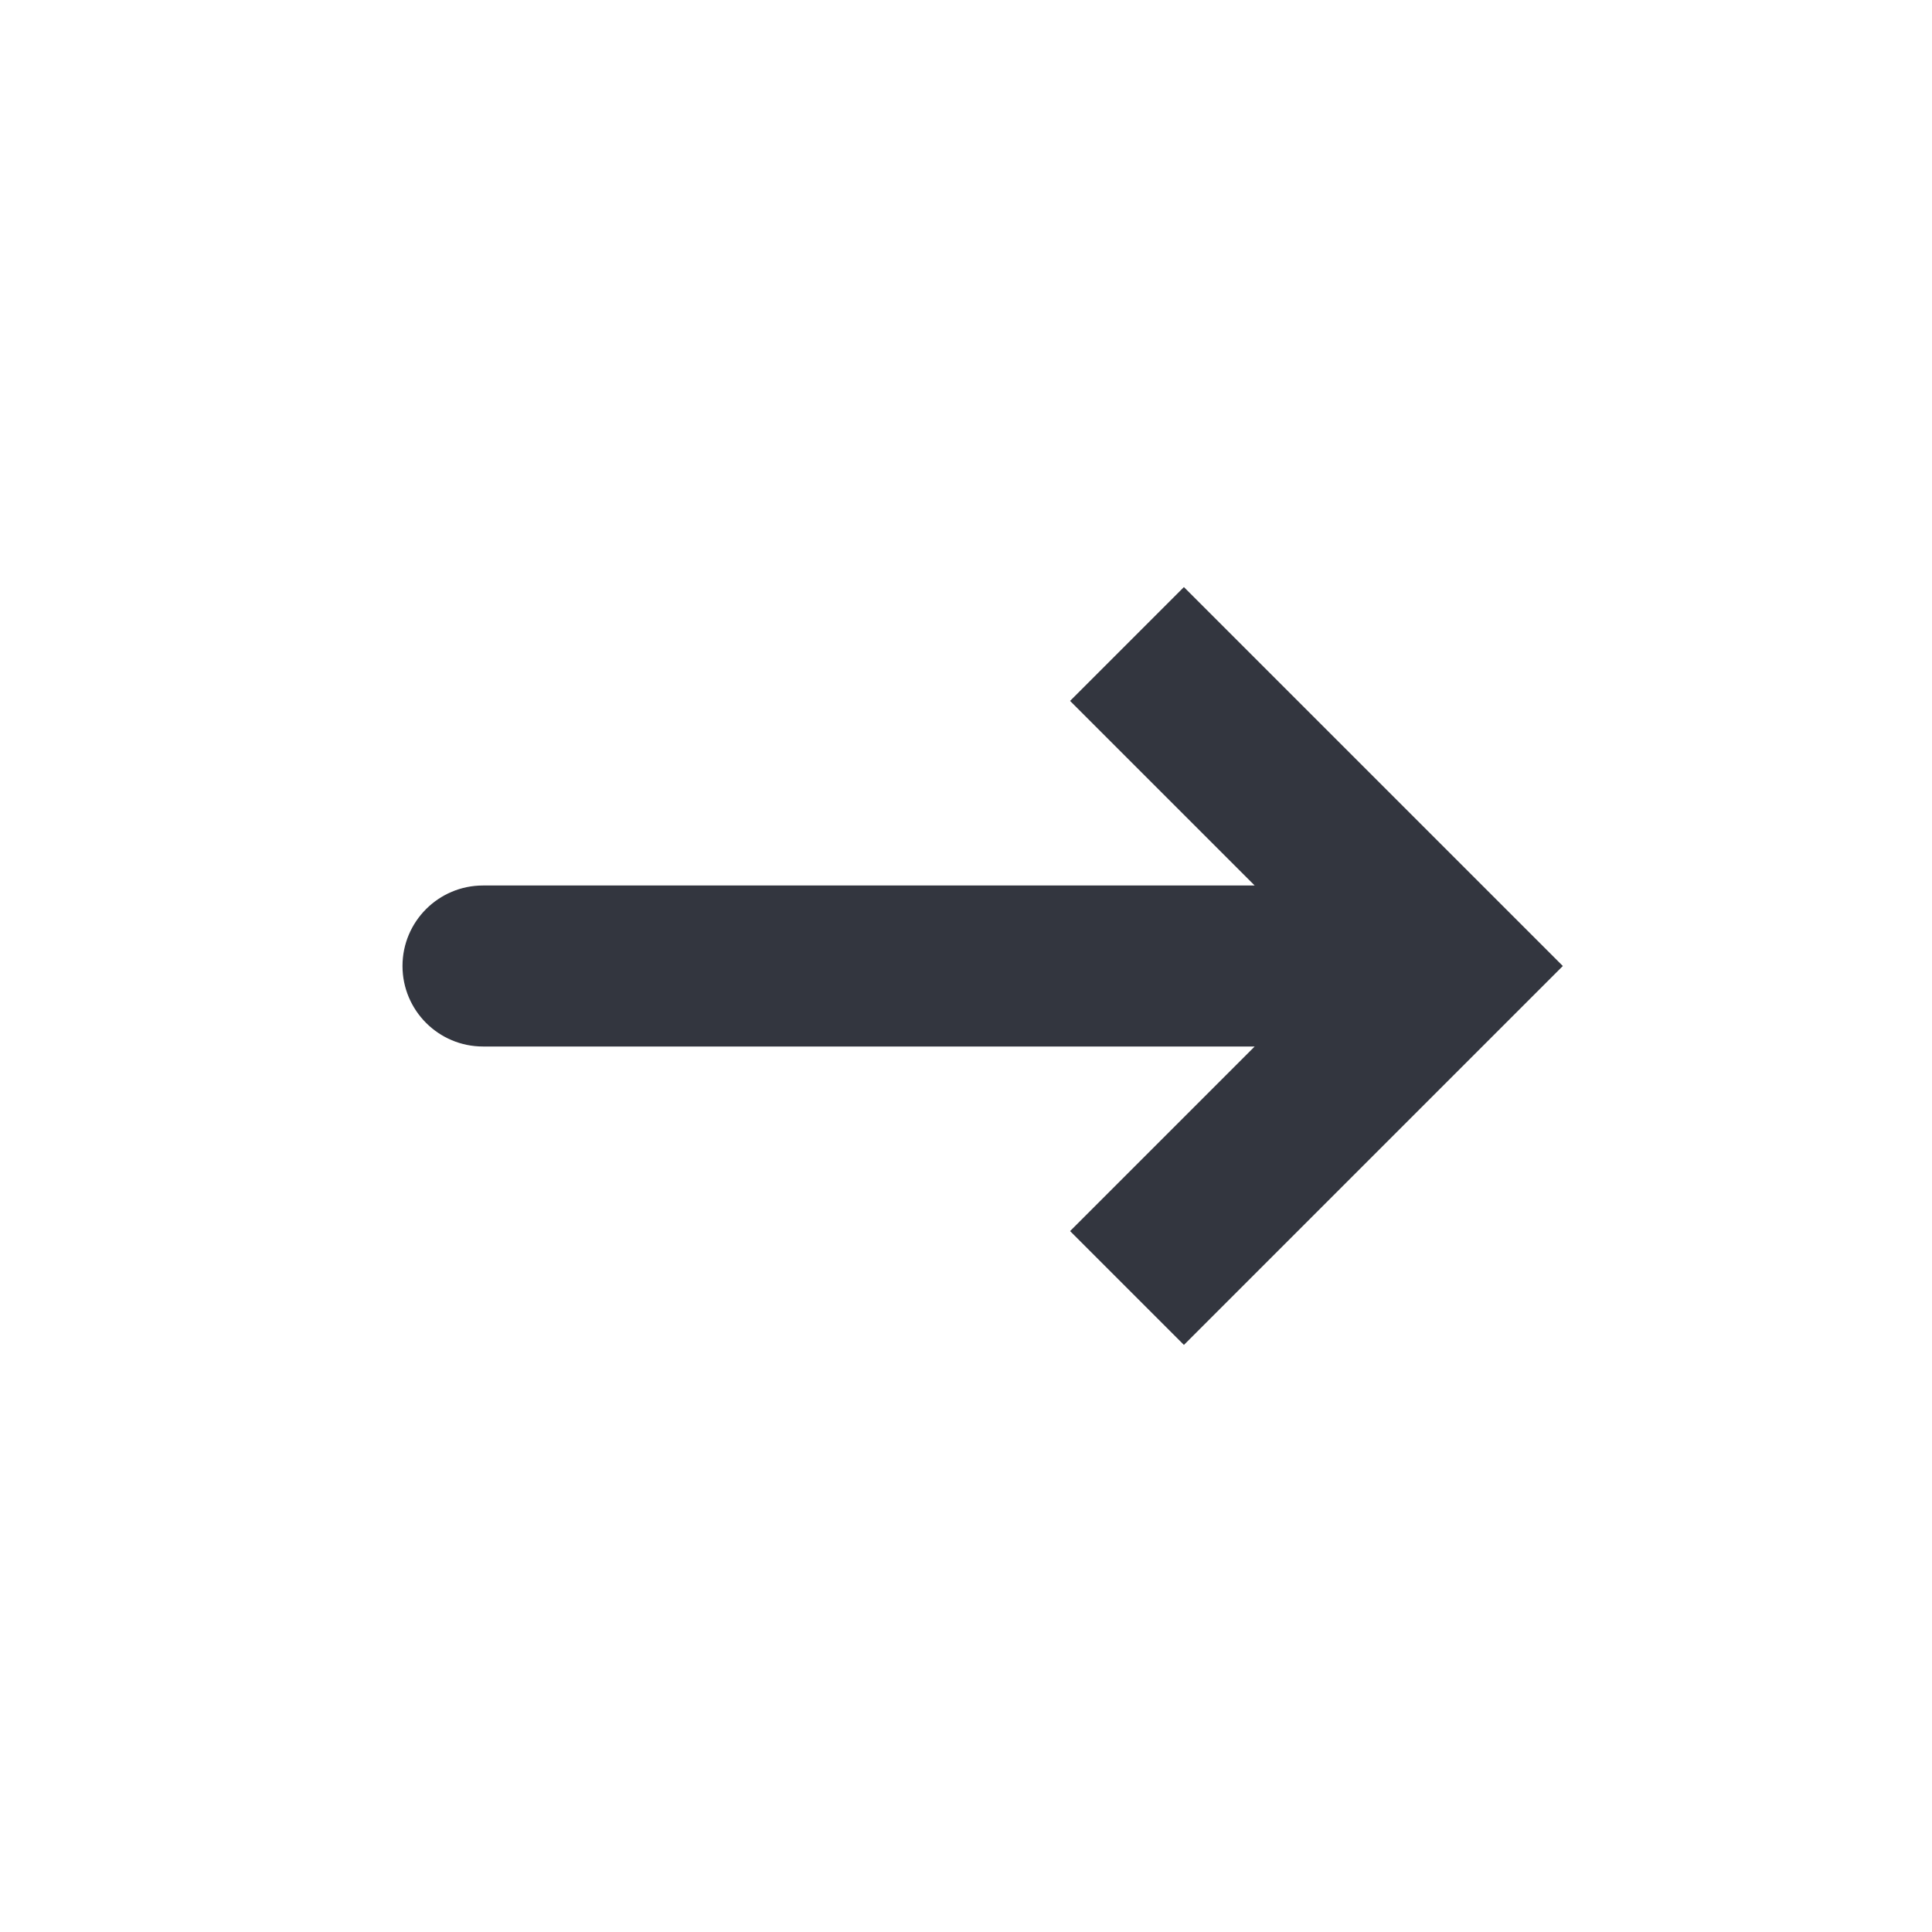
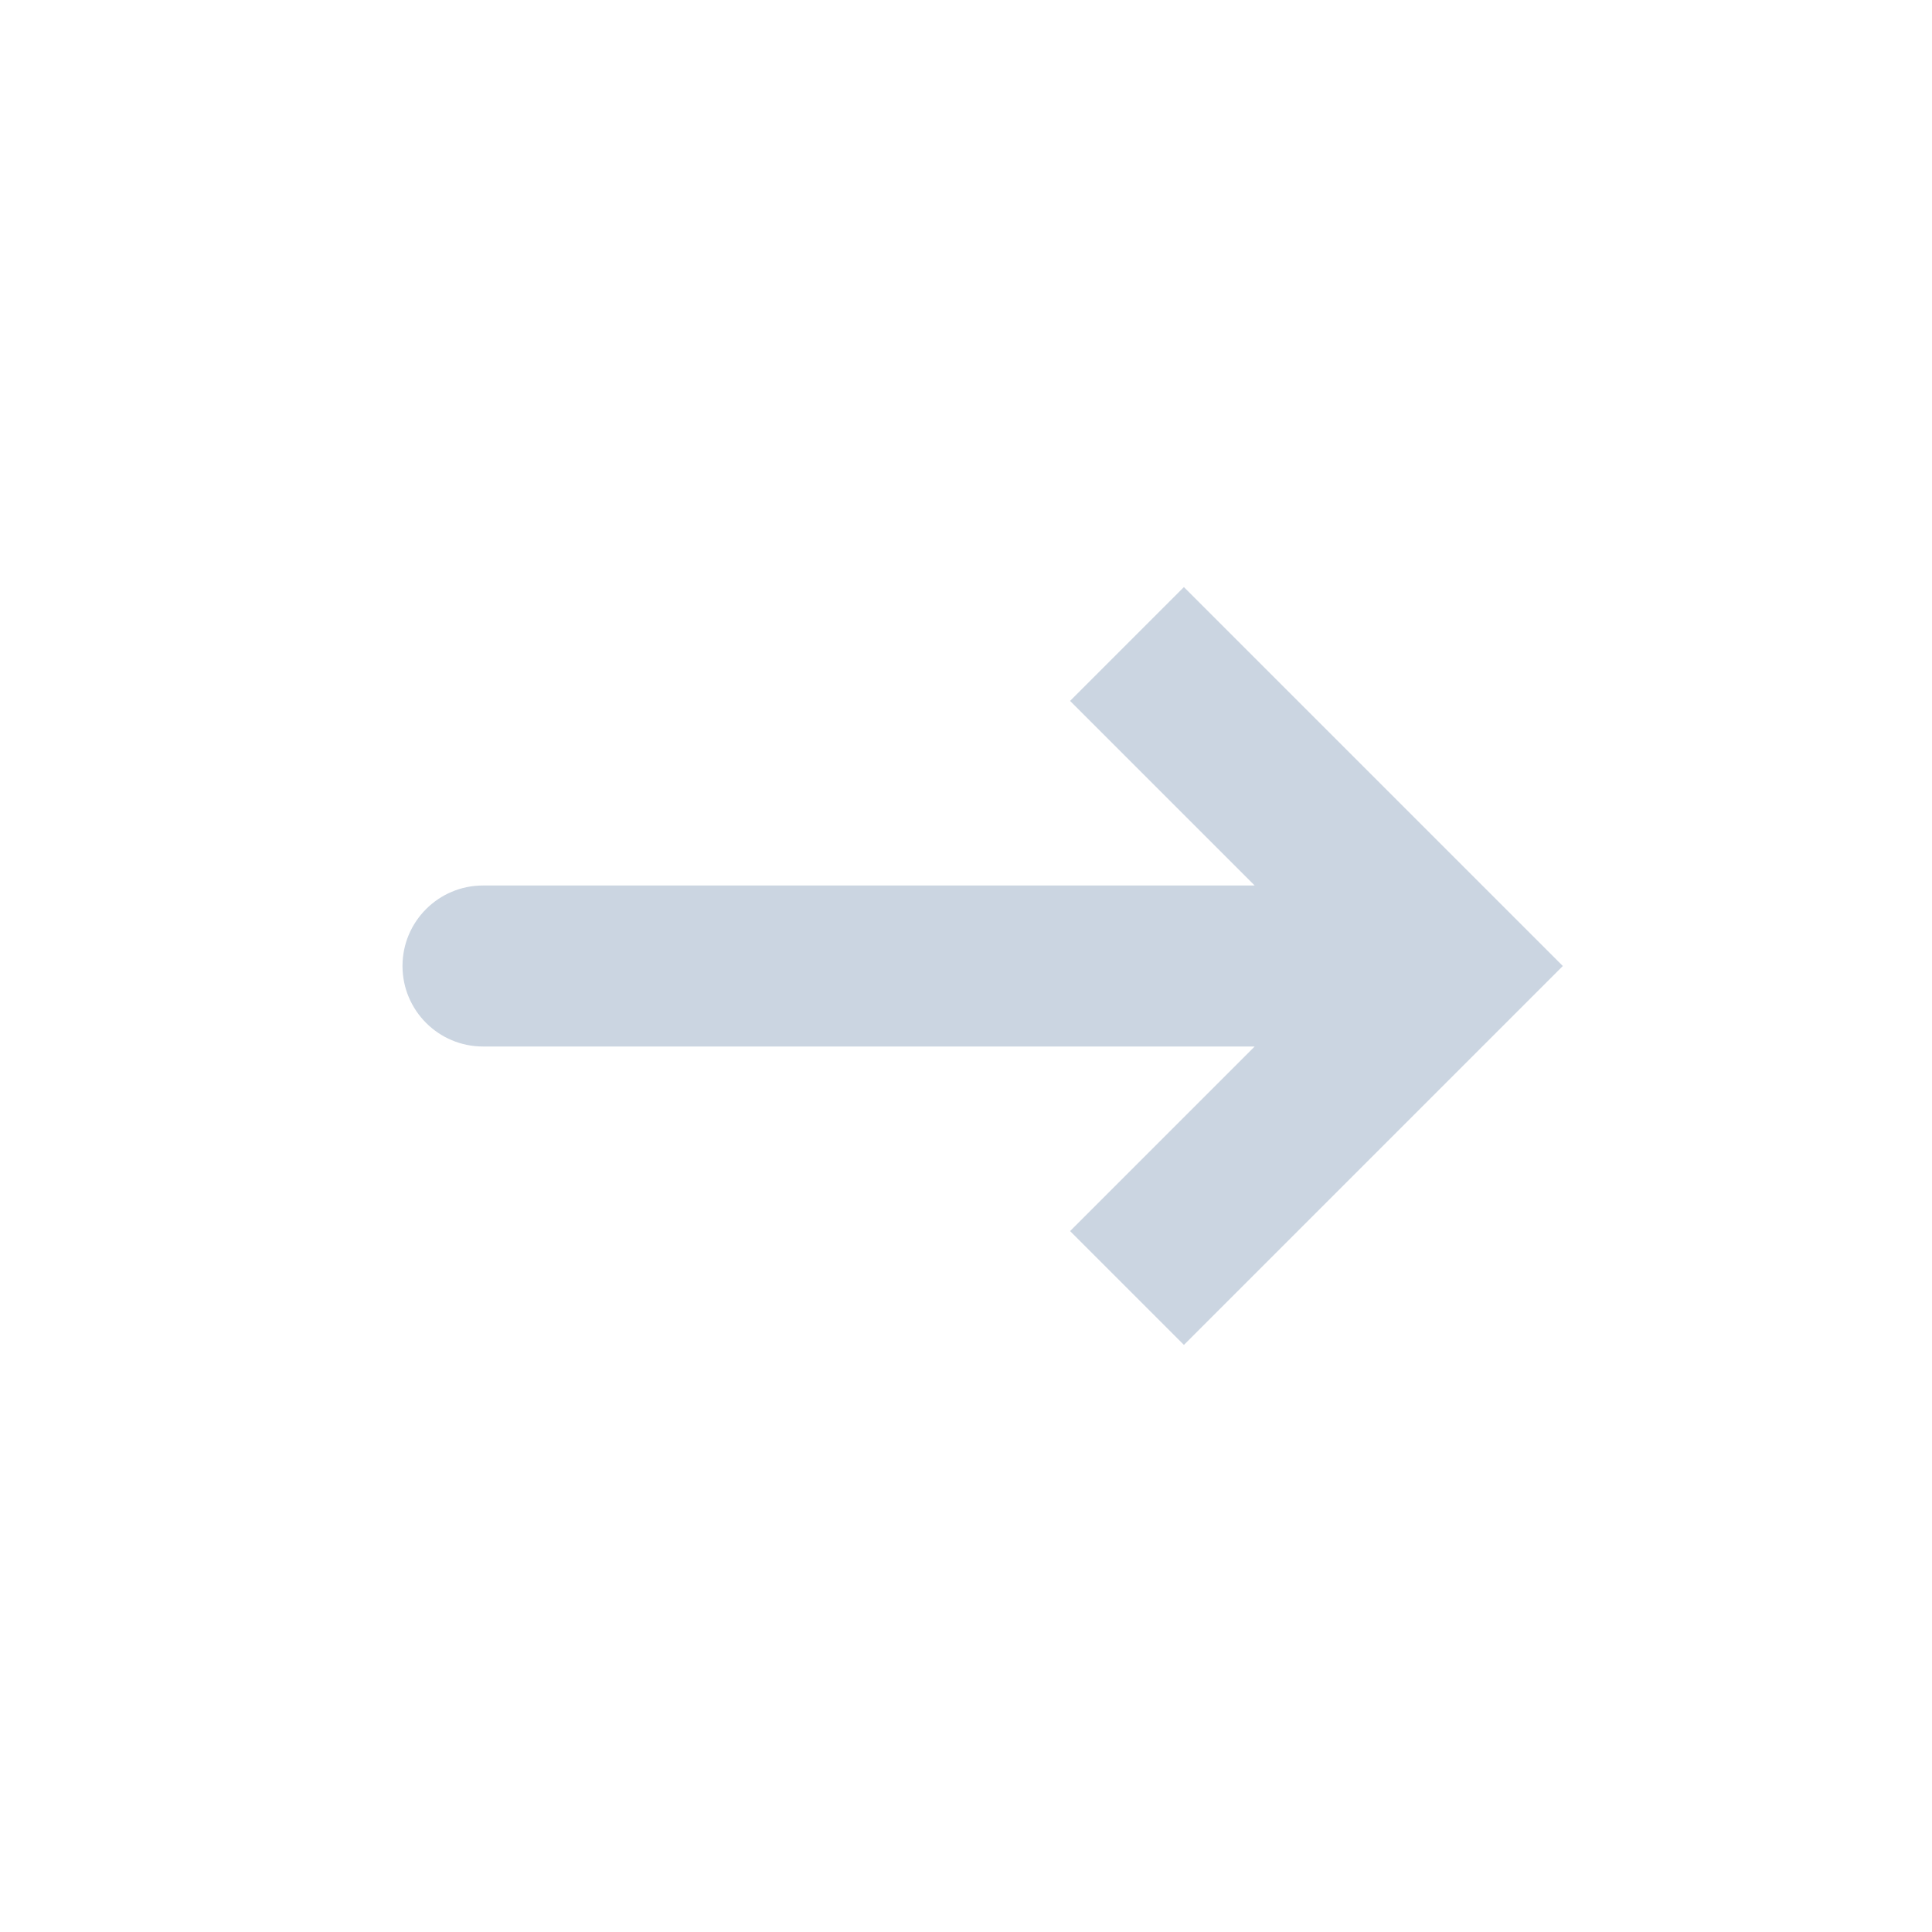
<svg xmlns="http://www.w3.org/2000/svg" width="24" height="24" viewBox="0 0 24 24" fill="none">
-   <path d="M18 12L18.707 11.293L19.414 12L18.707 12.707L18 12ZM6 13C5.448 13 5 12.552 5 12C5 11.448 5.448 11 6 11V13ZM14.707 7.293L18.707 11.293L17.293 12.707L13.293 8.707L14.707 7.293ZM18.707 12.707L14.707 16.707L13.293 15.293L17.293 11.293L18.707 12.707ZM18 13H6V11H18V13Z" fill="#33363F" />
+   <path d="M18 12L18.707 11.293L19.414 12L18.707 12.707L18 12ZM6 13C5.448 13 5 12.552 5 12C5 11.448 5.448 11 6 11V13ZM14.707 7.293L18.707 11.293L17.293 12.707L13.293 8.707L14.707 7.293ZM18.707 12.707L14.707 16.707L13.293 15.293L17.293 11.293L18.707 12.707ZM18 13H6V11H18V13Z" fill="#CBD5E1" />
</svg>
